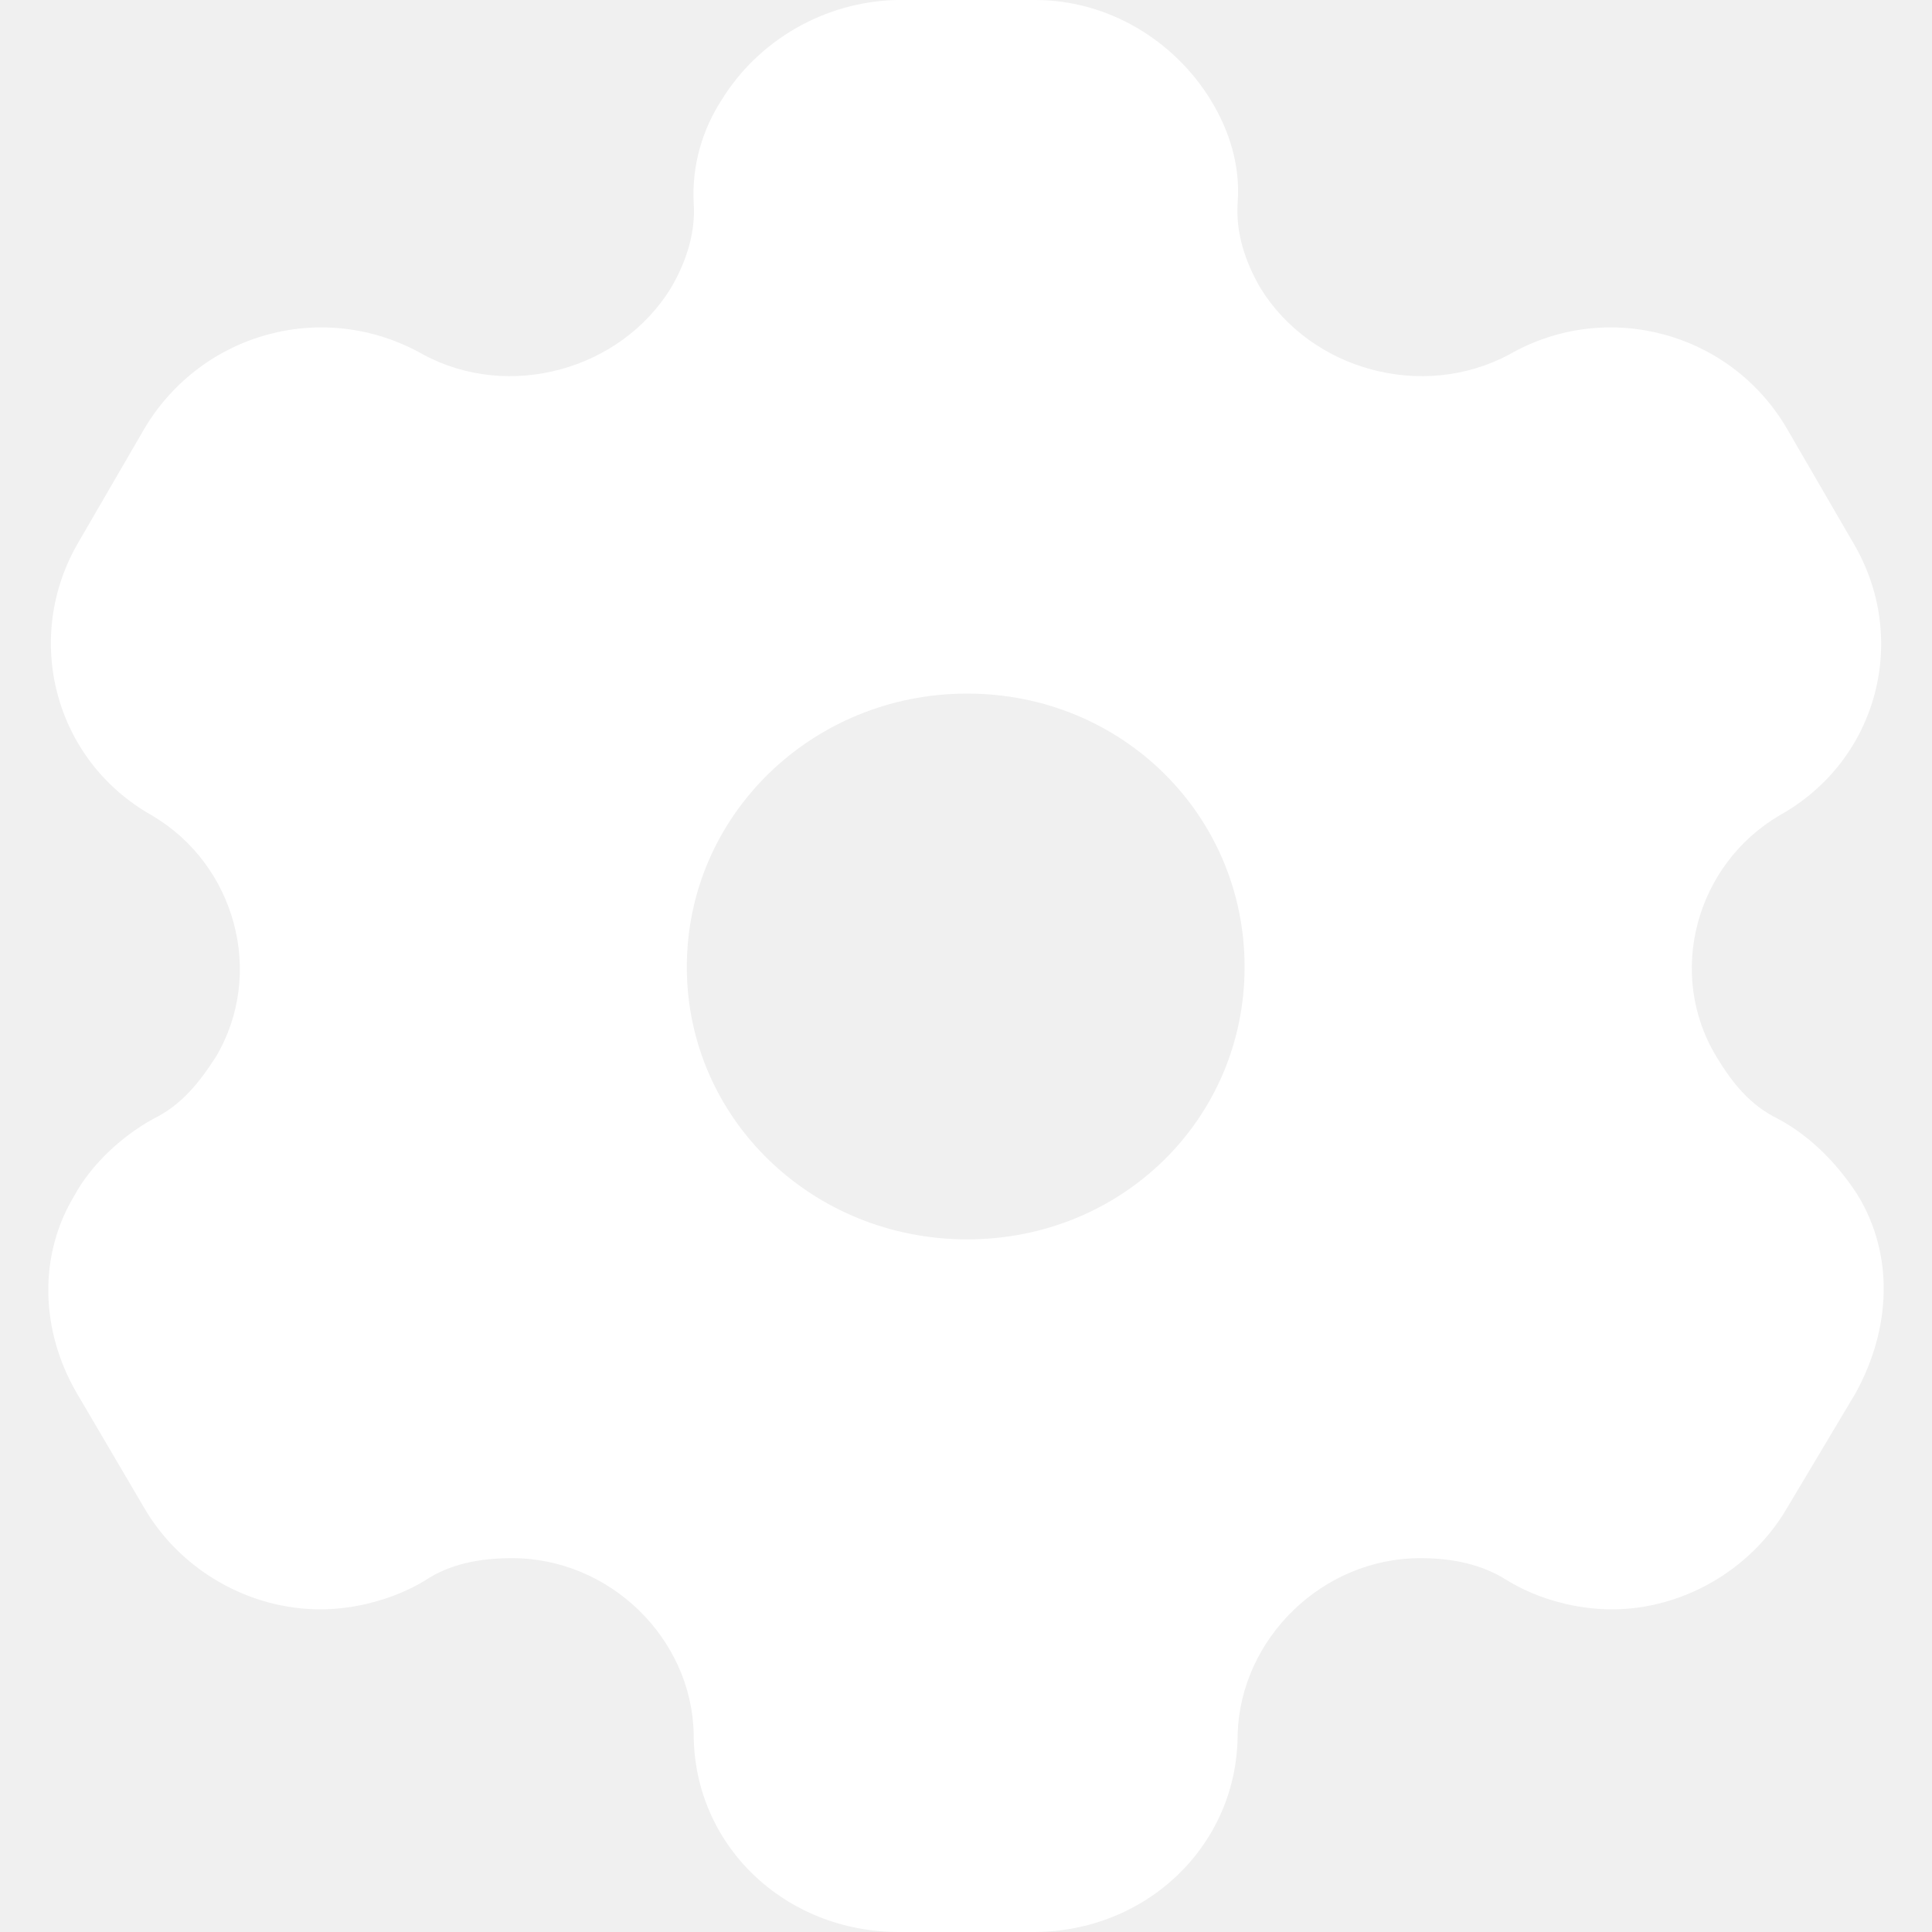
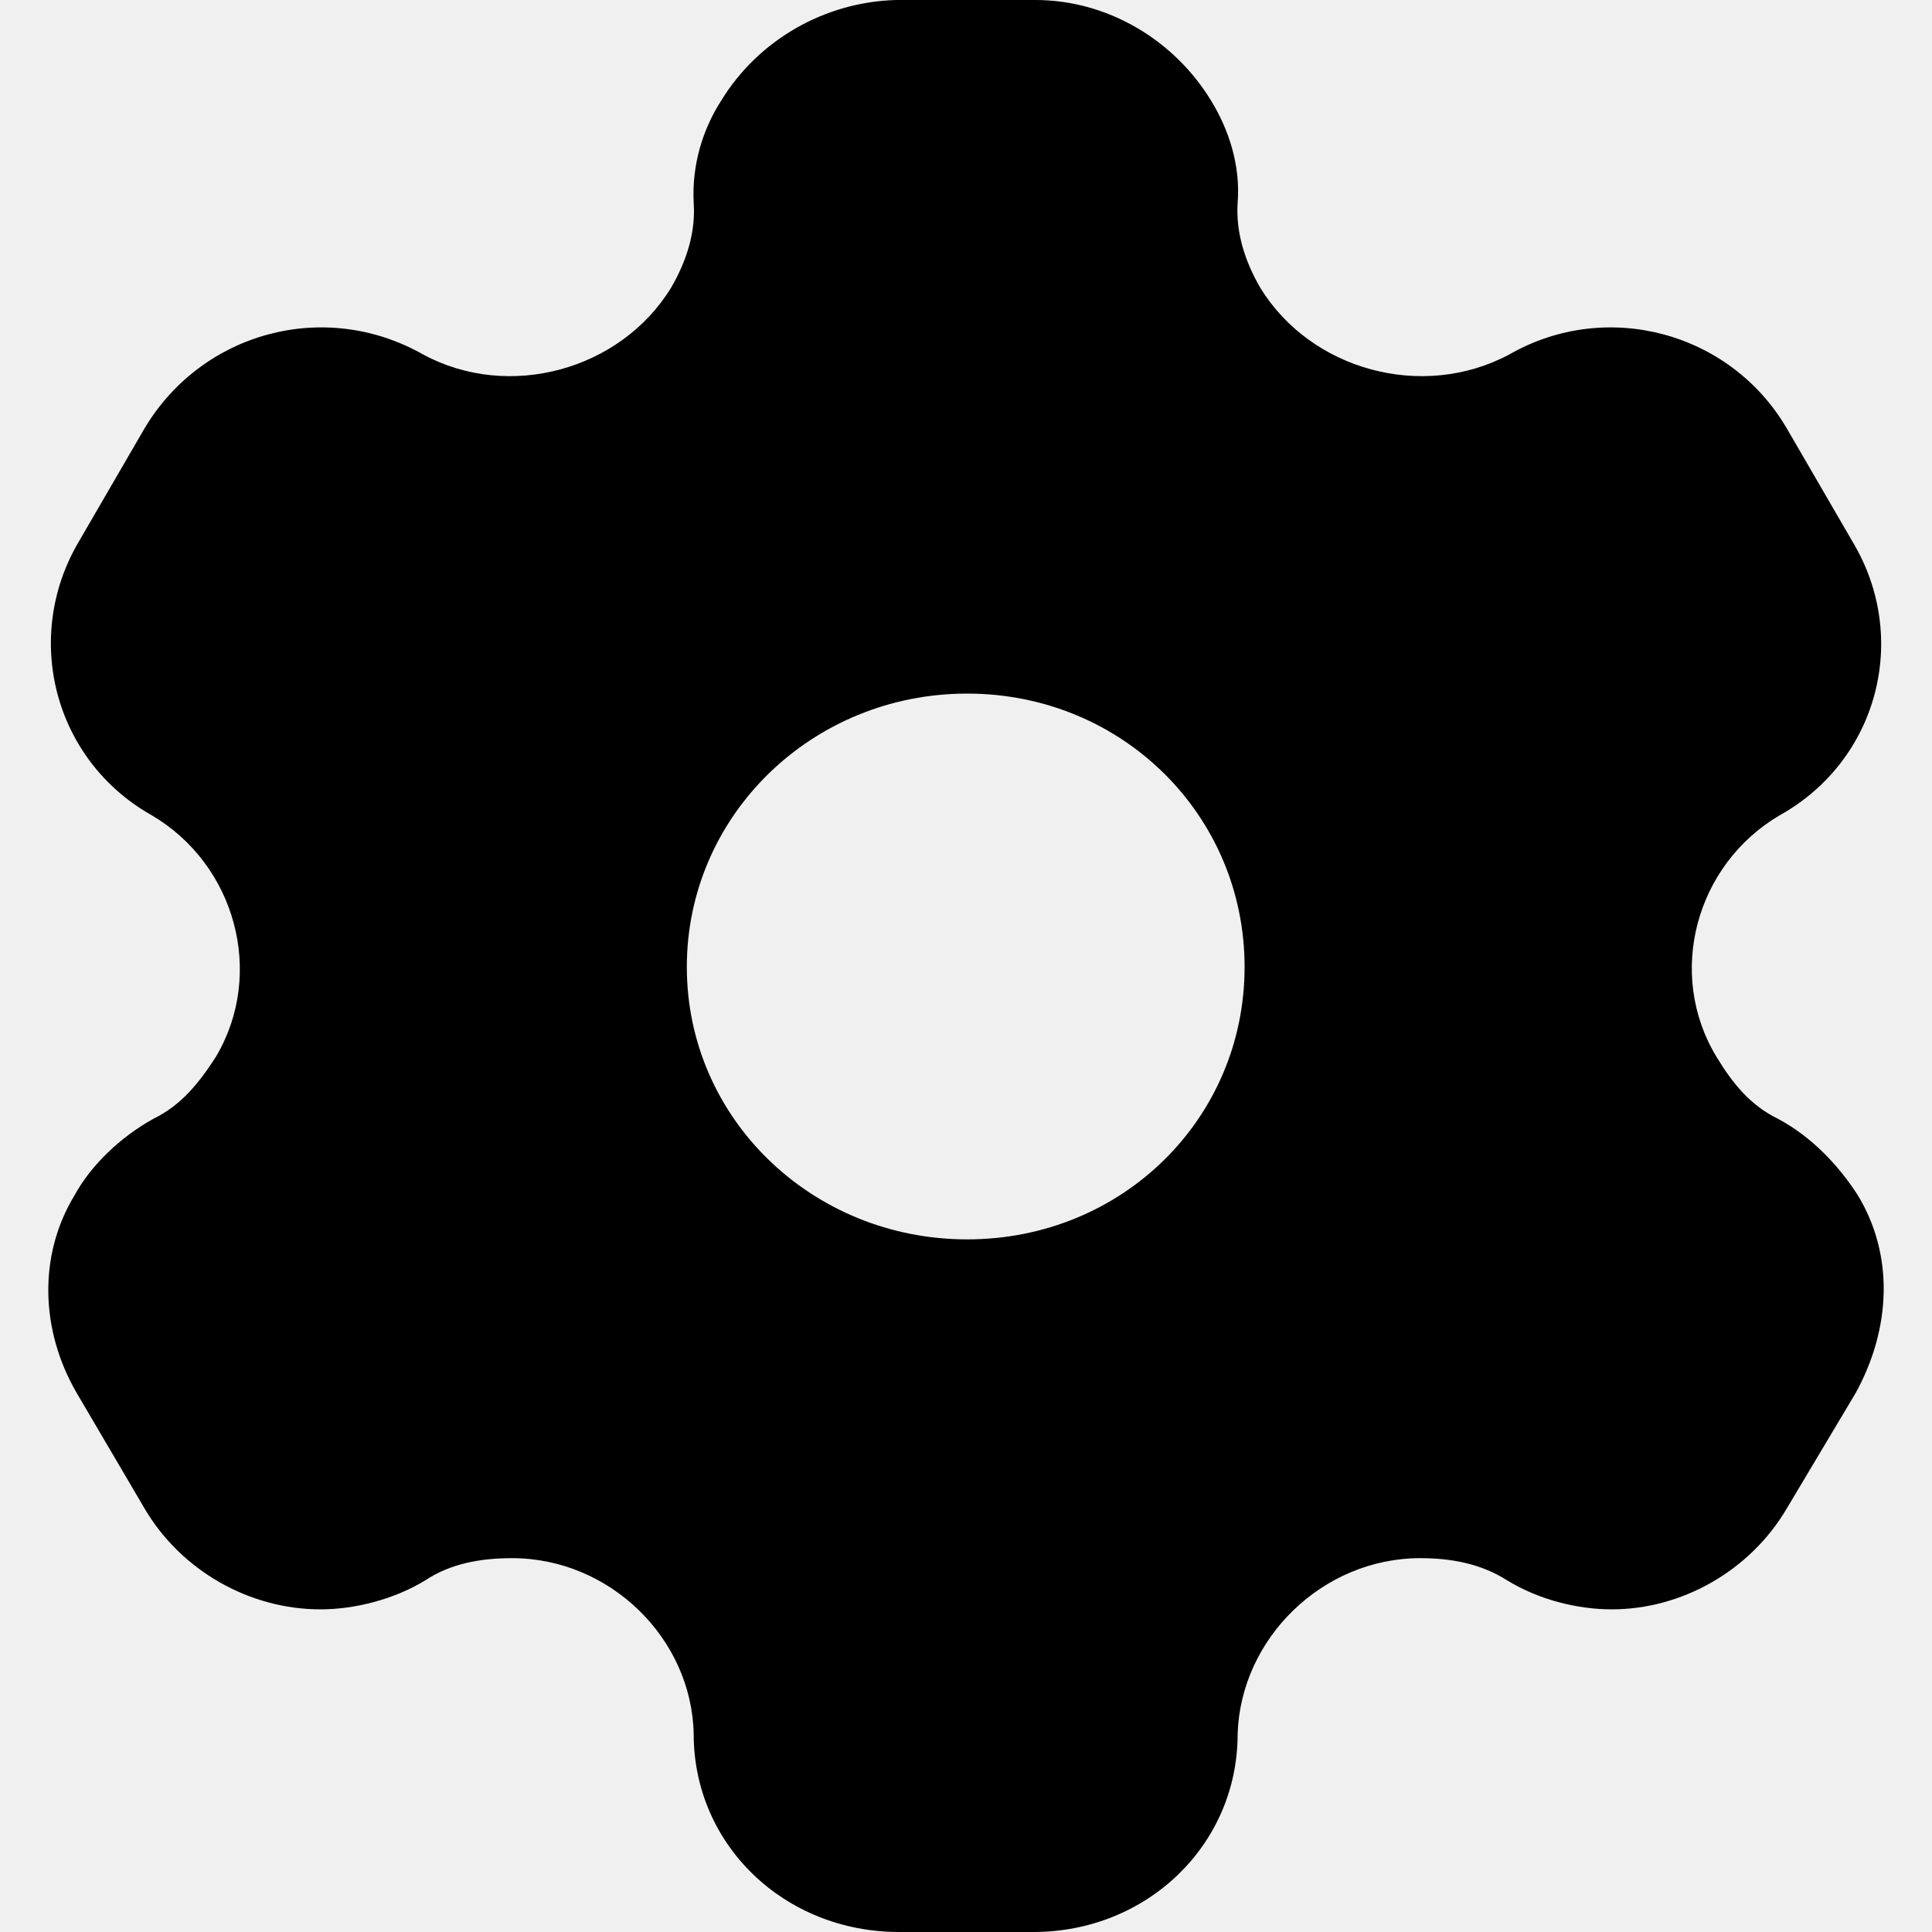
- <svg xmlns="http://www.w3.org/2000/svg" width="20" height="20" viewBox="0 0 20 20" fill="none">
-   <path fill-rule="evenodd" clip-rule="evenodd" d="M18.402 11.58C18.76 11.77 19.036 12.07 19.23 12.37C19.608 12.99 19.578 13.75 19.21 14.42L18.494 15.62C18.116 16.26 17.411 16.66 16.686 16.66C16.328 16.66 15.929 16.56 15.602 16.36C15.336 16.19 15.03 16.13 14.703 16.13C13.691 16.13 12.843 16.96 12.812 17.95C12.812 19.1 11.872 20 10.697 20H9.307C8.121 20 7.181 19.1 7.181 17.95C7.161 16.96 6.313 16.13 5.301 16.13C4.964 16.13 4.657 16.19 4.402 16.36C4.074 16.56 3.666 16.66 3.318 16.66C2.582 16.66 1.877 16.26 1.499 15.62L0.794 14.42C0.416 13.77 0.395 12.99 0.774 12.37C0.937 12.07 1.244 11.77 1.591 11.58C1.877 11.44 2.061 11.21 2.235 10.94C2.746 10.08 2.439 8.95 1.571 8.44C0.559 7.87 0.232 6.6 0.814 5.61L1.499 4.43C2.092 3.44 3.359 3.09 4.381 3.67C5.27 4.15 6.425 3.83 6.946 2.98C7.11 2.7 7.202 2.4 7.181 2.1C7.161 1.71 7.273 1.34 7.467 1.04C7.846 0.42 8.53 0.02 9.276 0H10.717C11.473 0 12.158 0.42 12.536 1.04C12.72 1.34 12.843 1.71 12.812 2.1C12.792 2.4 12.884 2.7 13.047 2.98C13.569 3.83 14.723 4.15 15.623 3.67C16.634 3.09 17.912 3.44 18.494 4.43L19.179 5.61C19.772 6.6 19.445 7.87 18.423 8.44C17.554 8.95 17.247 10.08 17.769 10.94C17.932 11.21 18.116 11.44 18.402 11.58ZM7.11 10.01C7.11 11.58 8.408 12.83 10.012 12.83C11.617 12.83 12.884 11.58 12.884 10.01C12.884 8.44 11.617 7.18 10.012 7.18C8.408 7.18 7.11 8.44 7.11 10.01Z" fill="white" />
+ <svg xmlns="http://www.w3.org/2000/svg" width="20" height="20" viewBox="0 0 20 20" fill="currentColor">
+   <path fill-rule="evenodd" clip-rule="evenodd" d="M18.402 11.58C18.76 11.77 19.036 12.07 19.23 12.37C19.608 12.99 19.578 13.75 19.21 14.42L18.494 15.62C18.116 16.26 17.411 16.66 16.686 16.66C16.328 16.66 15.929 16.56 15.602 16.36C15.336 16.19 15.03 16.13 14.703 16.13C13.691 16.13 12.843 16.96 12.812 17.95C12.812 19.1 11.872 20 10.697 20H9.307C8.121 20 7.181 19.1 7.181 17.95C7.161 16.96 6.313 16.13 5.301 16.13C4.964 16.13 4.657 16.19 4.402 16.36C4.074 16.56 3.666 16.66 3.318 16.66C2.582 16.66 1.877 16.26 1.499 15.62L0.794 14.42C0.416 13.77 0.395 12.99 0.774 12.37C0.937 12.07 1.244 11.77 1.591 11.58C1.877 11.44 2.061 11.21 2.235 10.94C2.746 10.08 2.439 8.95 1.571 8.44C0.559 7.87 0.232 6.6 0.814 5.61L1.499 4.43C2.092 3.44 3.359 3.09 4.381 3.67C5.27 4.15 6.425 3.83 6.946 2.98C7.11 2.7 7.202 2.4 7.181 2.1C7.161 1.71 7.273 1.34 7.467 1.04C7.846 0.42 8.53 0.02 9.276 0H10.717C11.473 0 12.158 0.42 12.536 1.04C12.72 1.34 12.843 1.71 12.812 2.1C12.792 2.4 12.884 2.7 13.047 2.98C13.569 3.83 14.723 4.15 15.623 3.67C16.634 3.09 17.912 3.44 18.494 4.43L19.179 5.61C19.772 6.6 19.445 7.87 18.423 8.44C17.554 8.95 17.247 10.08 17.769 10.94C17.932 11.21 18.116 11.44 18.402 11.58ZM7.11 10.01C7.11 11.58 8.408 12.83 10.012 12.83C11.617 12.83 12.884 11.58 12.884 10.01C12.884 8.44 11.617 7.18 10.012 7.18C8.408 7.18 7.11 8.44 7.11 10.01Z" fill="currentColor" />
</svg>
